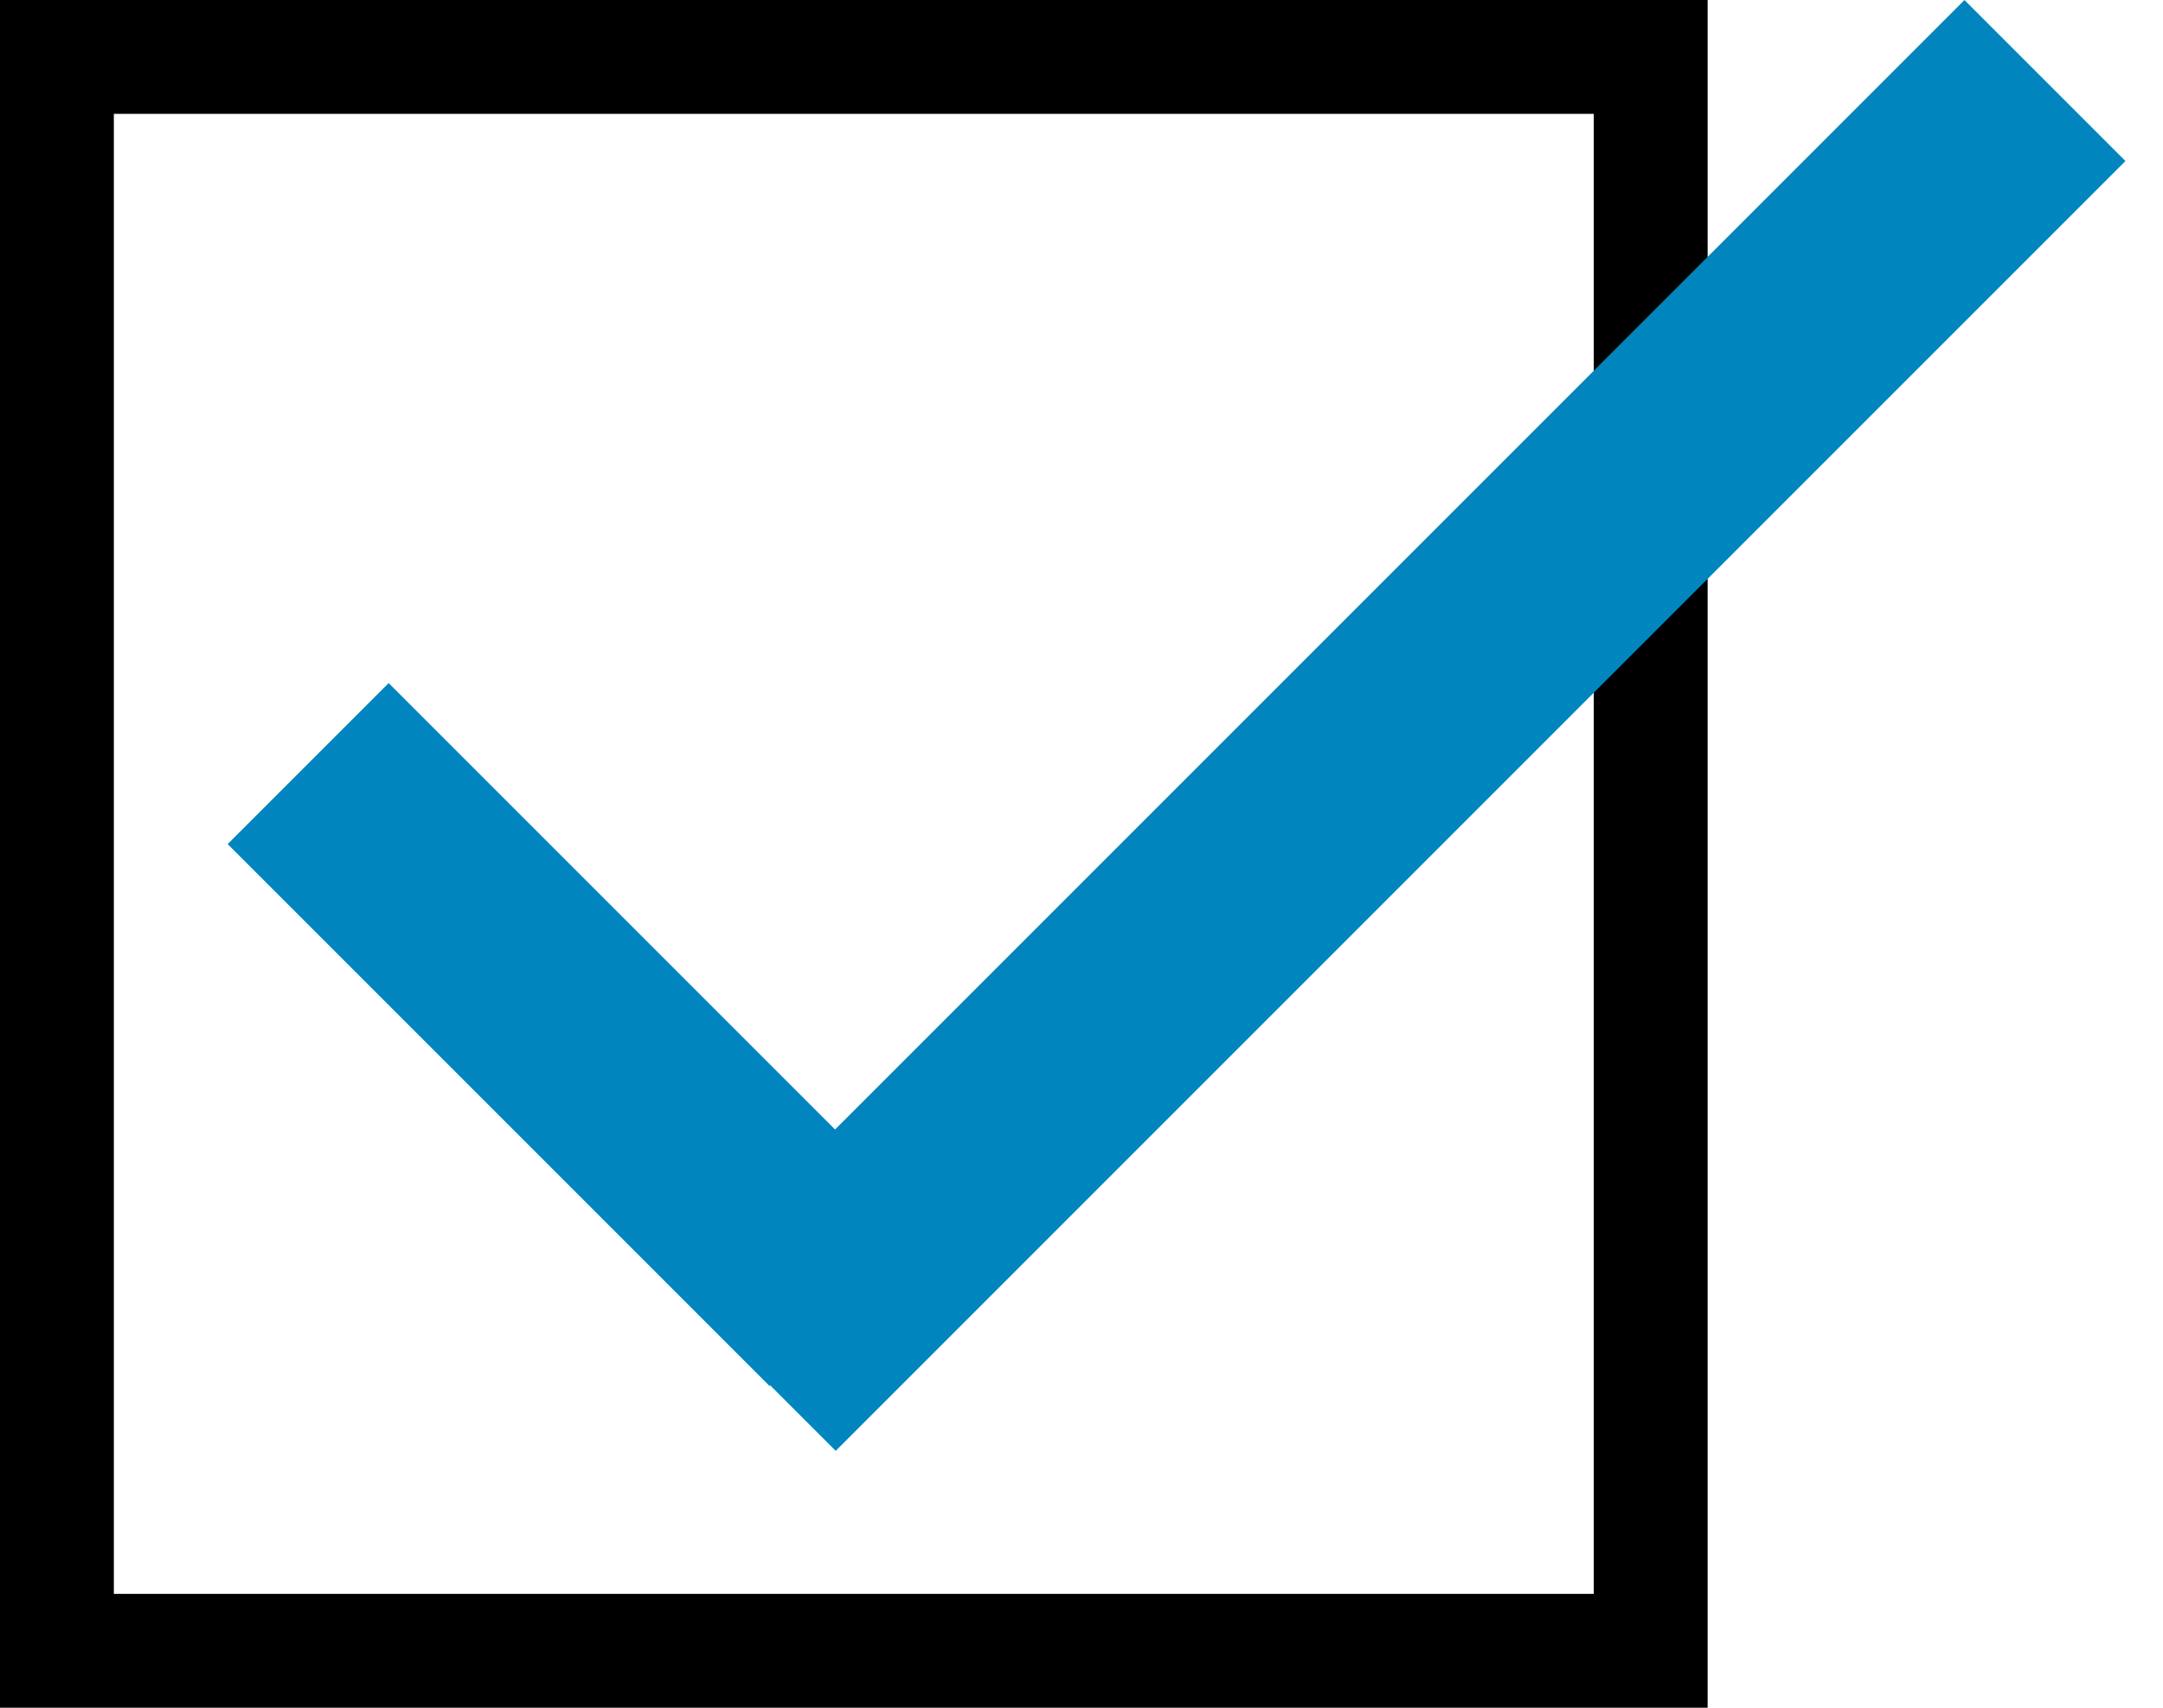
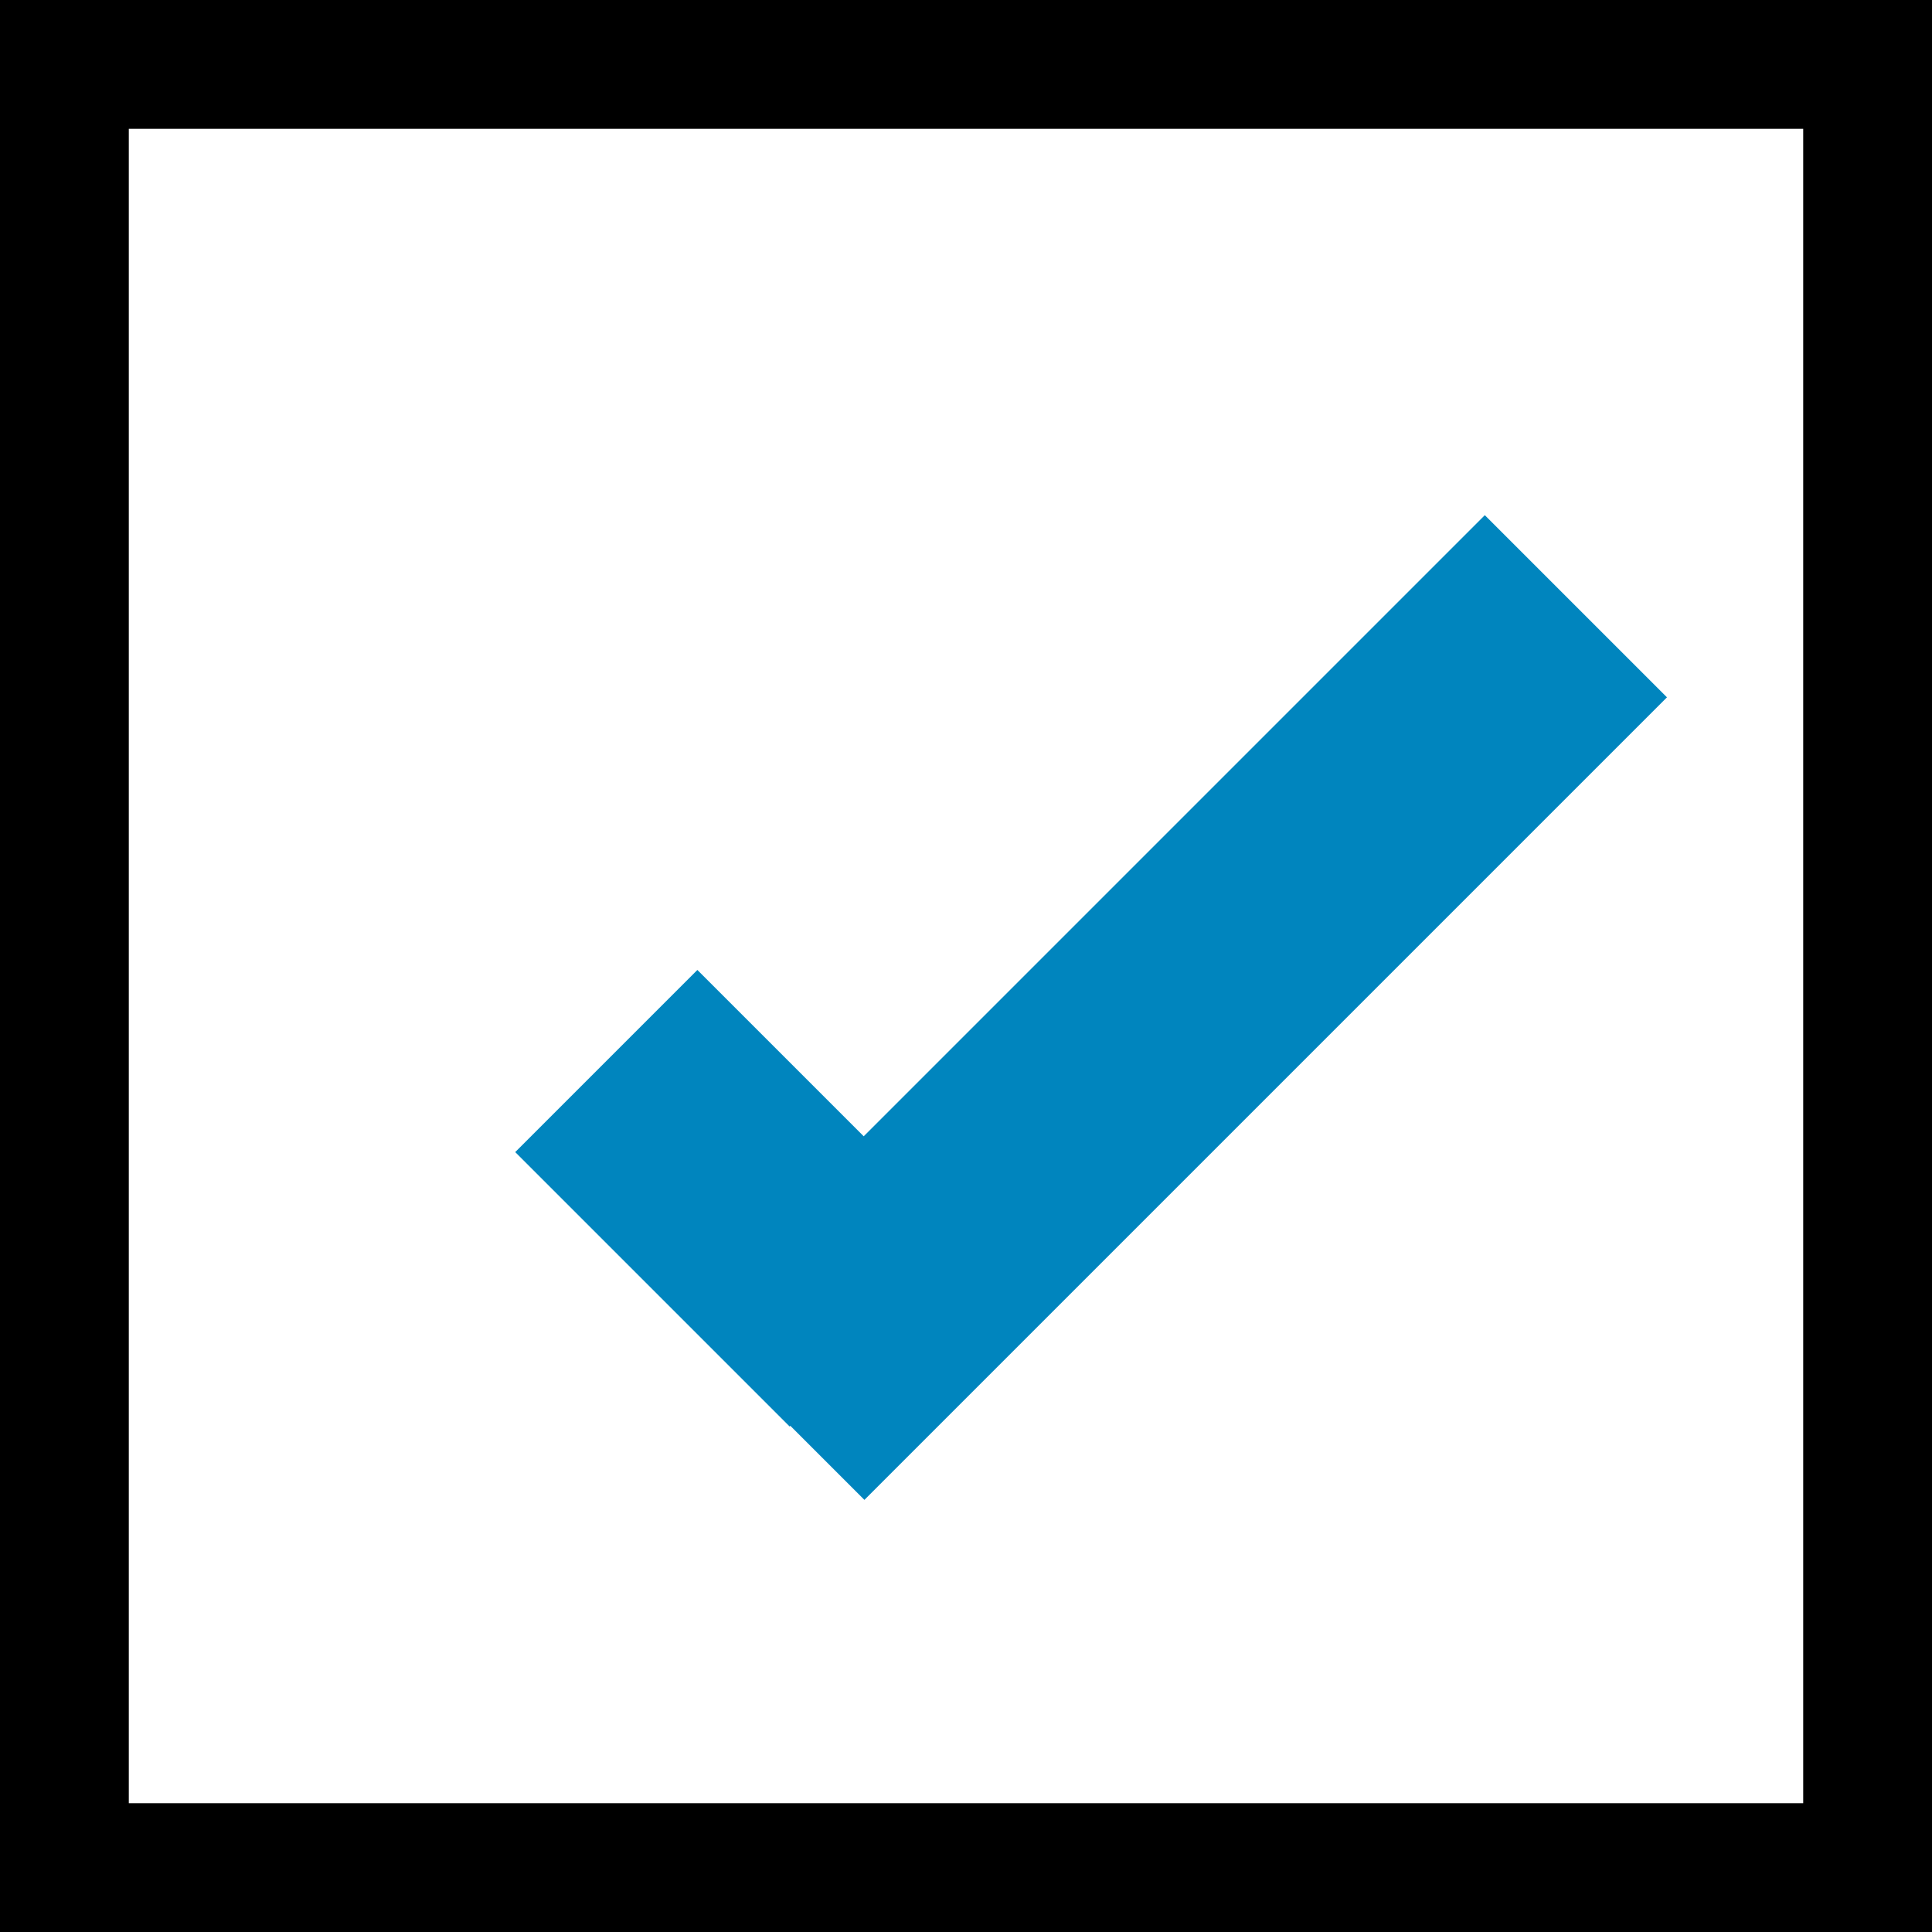
- <svg xmlns="http://www.w3.org/2000/svg" width="19" height="15" viewBox="0 0 19 15" fill="none">
+ <svg xmlns="http://www.w3.org/2000/svg" width="15" height="15" viewBox="0 0 15 15" fill="none">
  <rect x="0.5" y="0.5" width="14" height="14" stroke="black" />
-   <rect x="2" y="7.414" width="2" height="6.731" transform="rotate(-45 2 7.41422)" fill="#0085BE" />
-   <rect x="17.256" width="2" height="16.022" transform="rotate(45 17.2556 0)" fill="#0085BE" />
+   <rect x="4" y="8.945" width="2" height="3.013" transform="rotate(-45 4 8.94477)" fill="#0085BE" />
+   <rect x="11.528" y="4" width="2" height="8.812" transform="rotate(45 11.5282 4)" fill="#0085BE" />
</svg>
